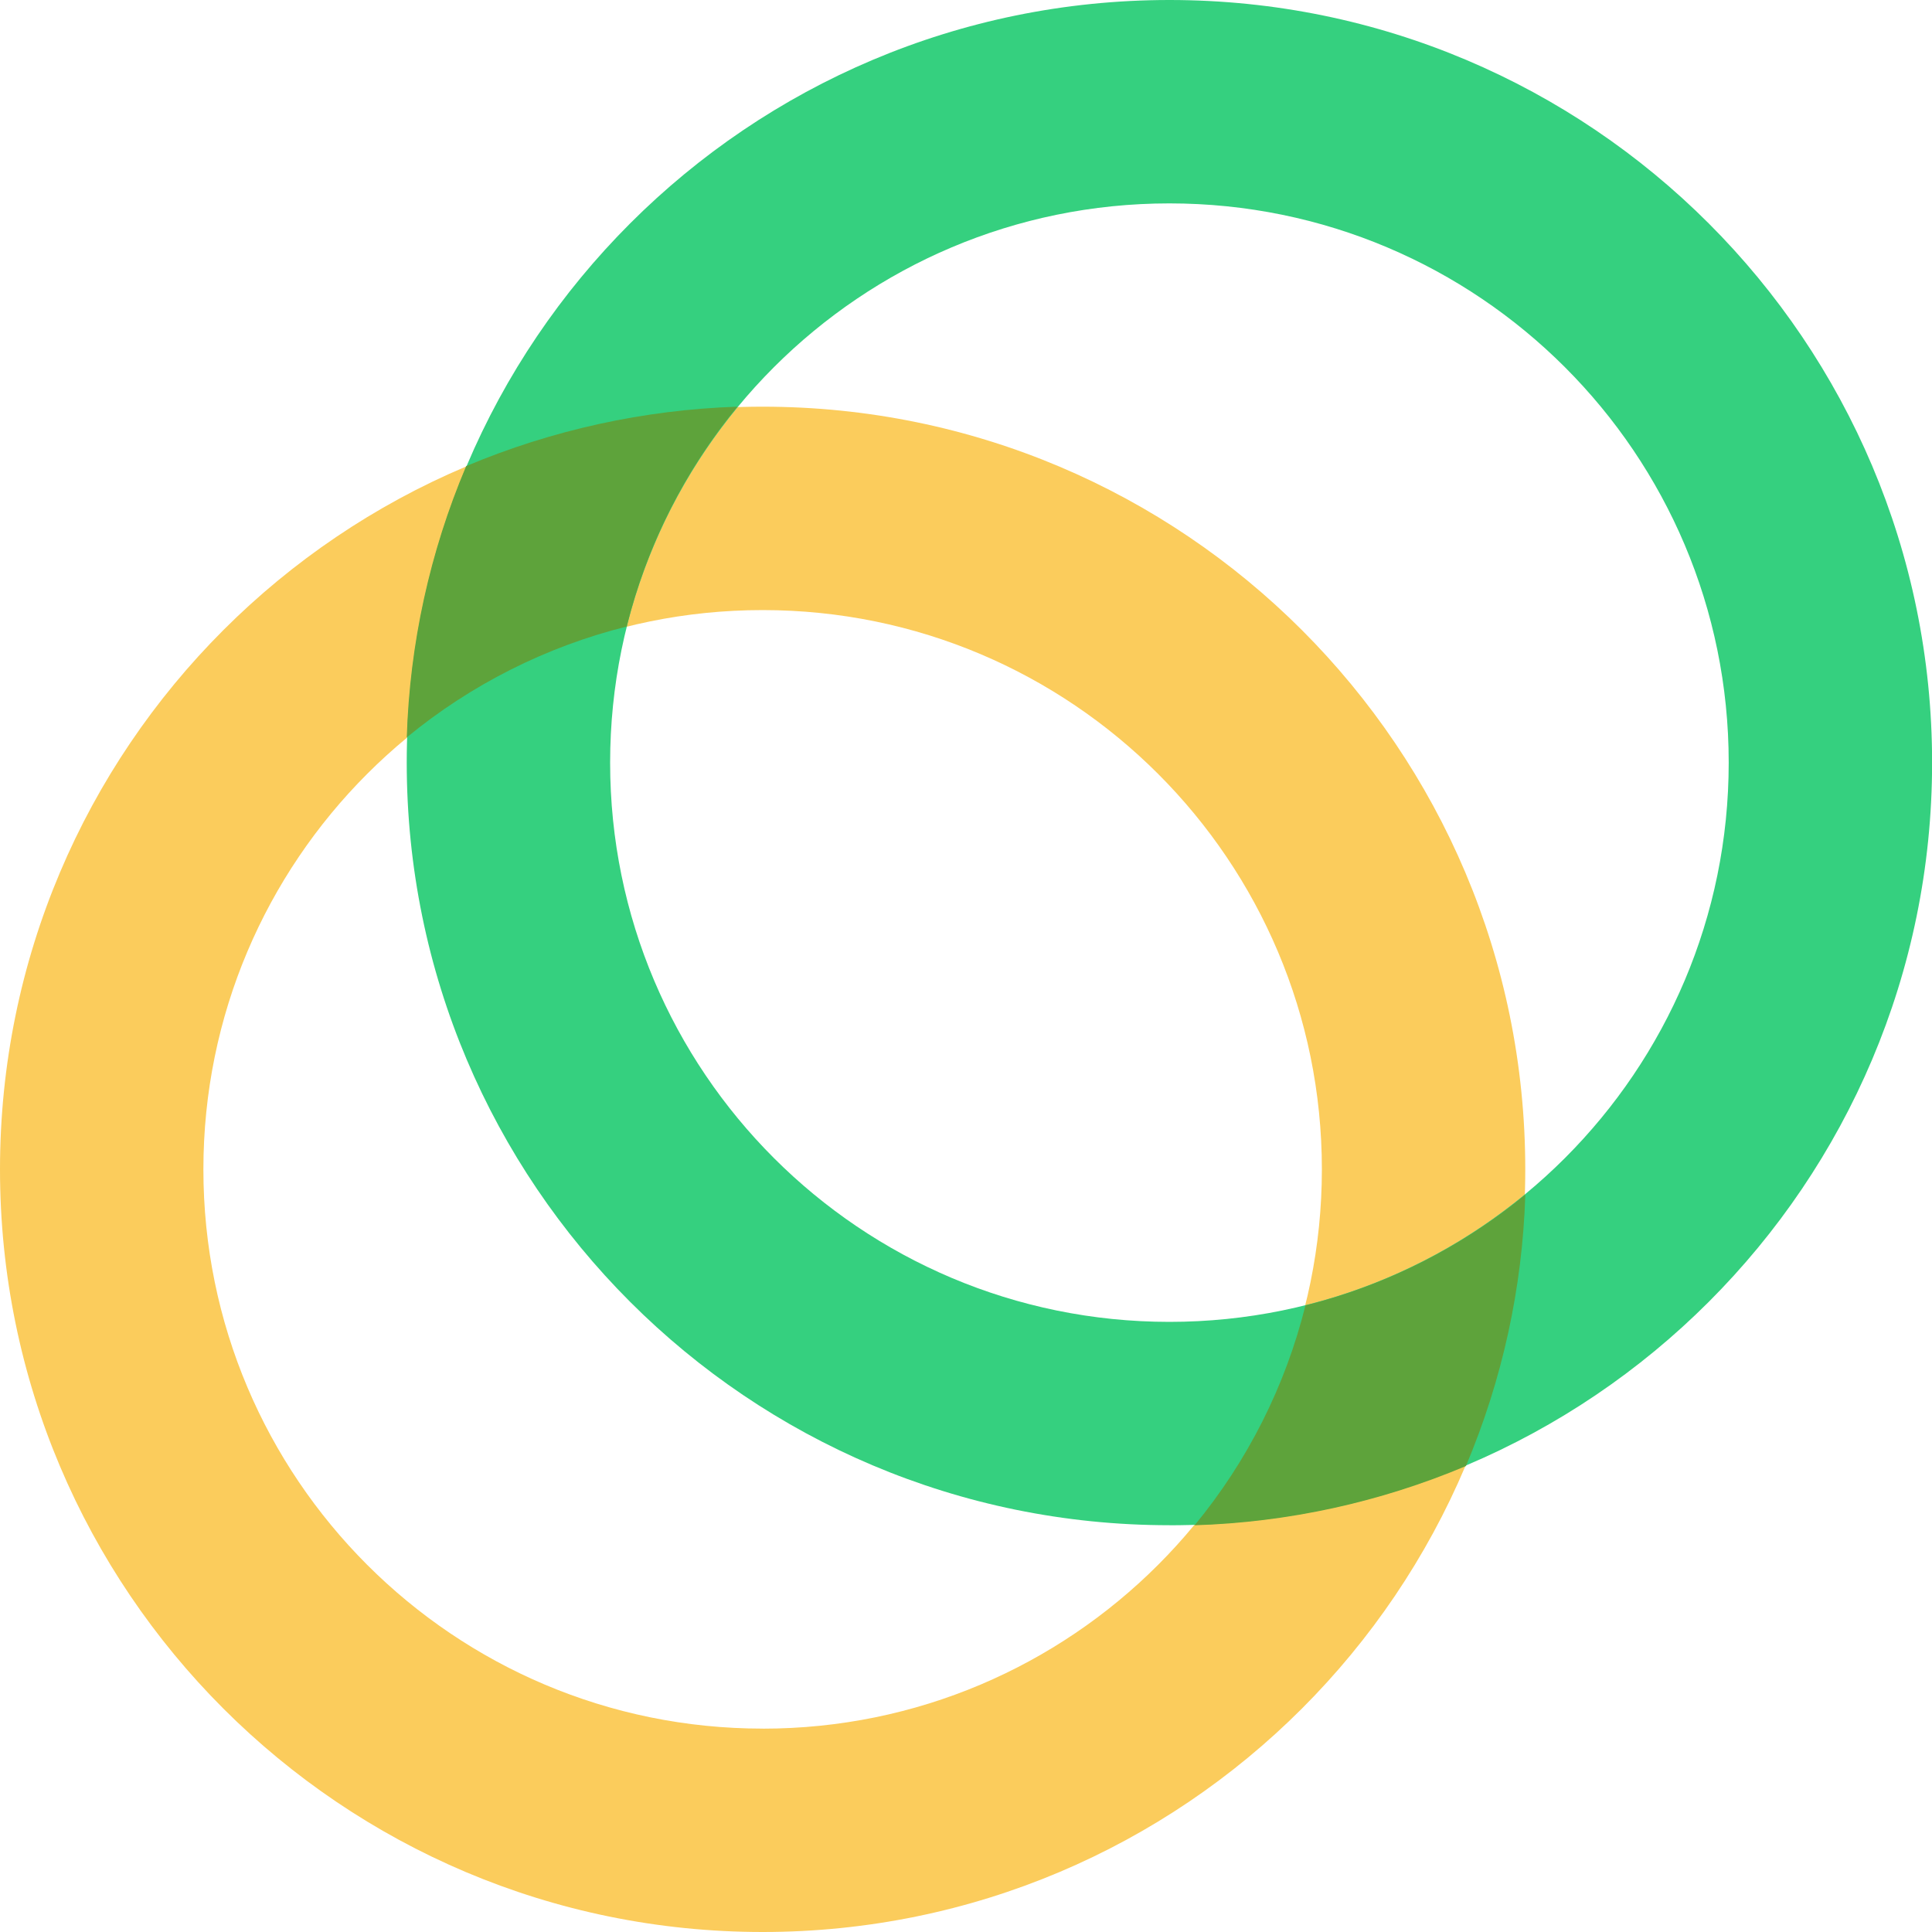
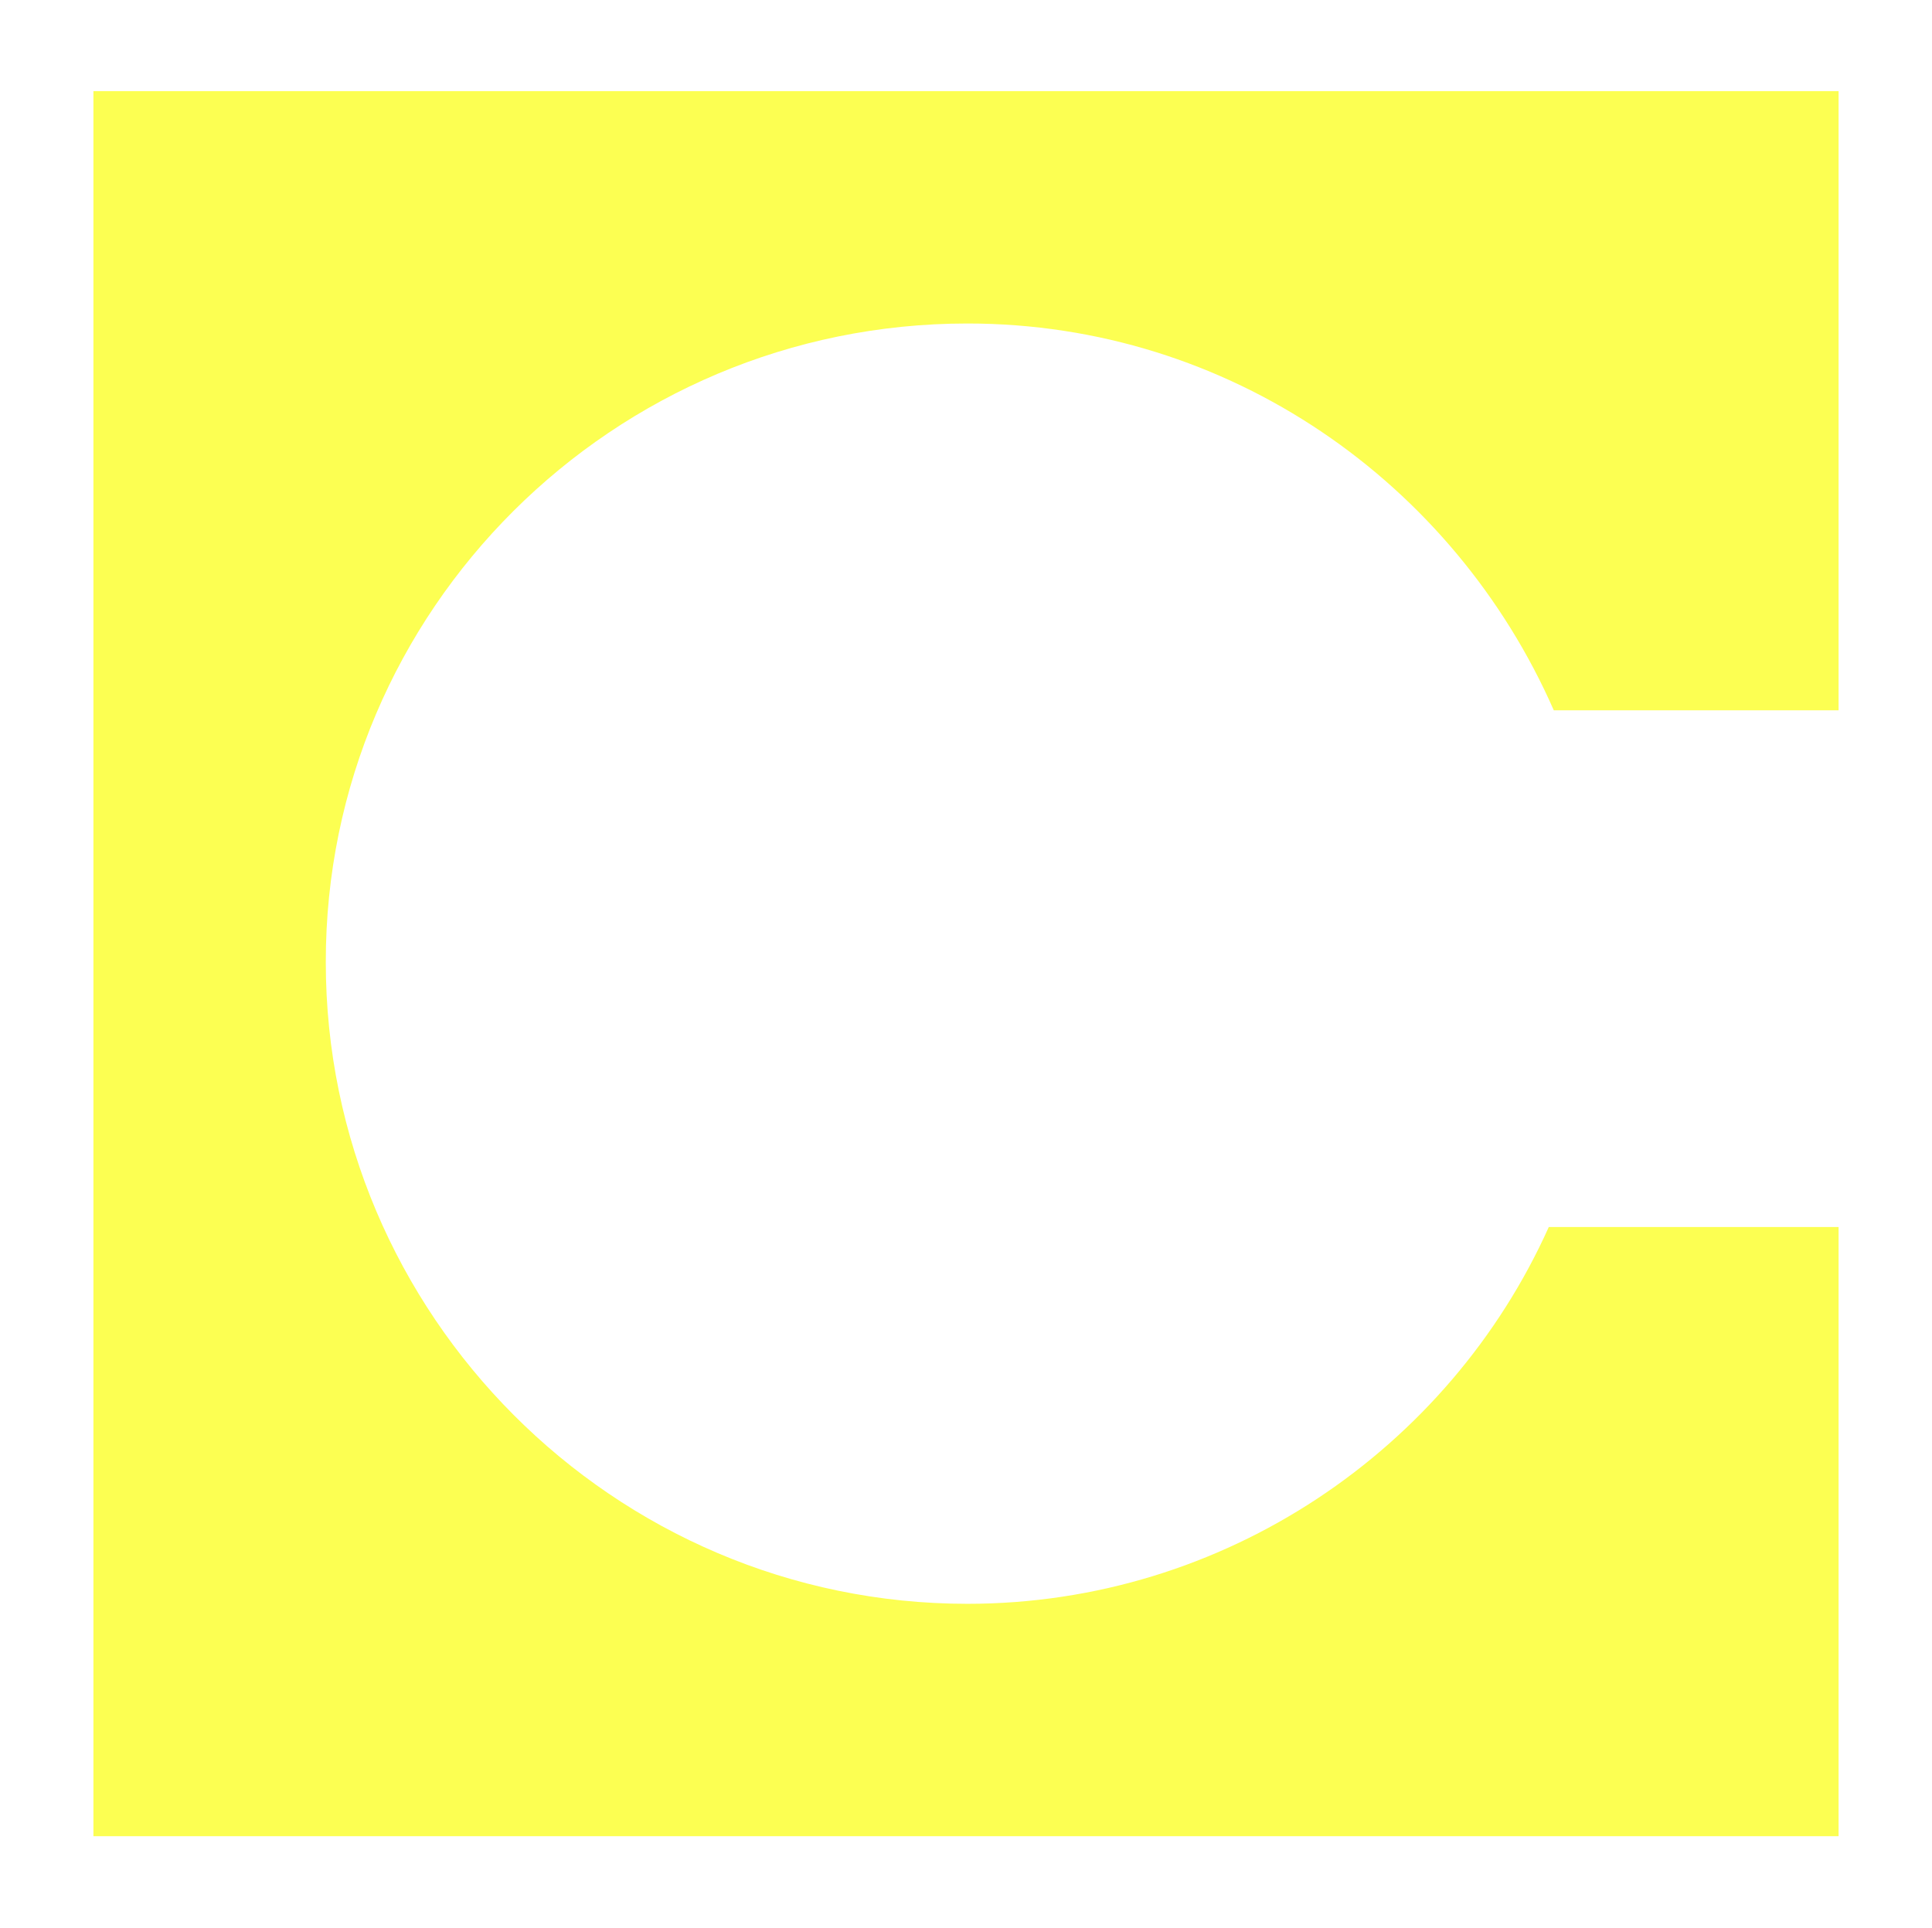
- <svg xmlns="http://www.w3.org/2000/svg" viewBox="5 5 40 40">
-   <path fill="#FBCC5C" d="M20.79 40.79c6.395 0 11.578-5.184 11.578-11.58 0-6.395-5.183-11.579-11.579-11.579-6.395 0-11.578 5.184-11.578 11.58 0 6.395 5.183 11.578 11.579 11.578Zm0 4.21C12.07 45 5 37.93 5 29.21c0-8.72 7.07-15.79 15.79-15.79 8.72 0 15.789 7.07 15.789 15.79 0 8.72-7.07 15.79-15.79 15.79Z" />
-   <path fill="#35D07F" d="M29.211 32.368c6.396 0 11.58-5.183 11.58-11.579 0-6.395-5.184-11.578-11.58-11.578-6.395 0-11.579 5.183-11.579 11.579 0 6.395 5.184 11.578 11.58 11.578Zm0 4.21c-8.72 0-15.79-7.069-15.79-15.789C13.422 12.07 20.492 5 29.212 5s15.79 7.07 15.79 15.79c0 8.72-7.07 15.789-15.79 15.789Z" />
-   <path fill="#5EA33B" d="M29.733 36.579a11.528 11.528 0 0 0 2.295-4.552 11.584 11.584 0 0 0 4.552-2.294 15.673 15.673 0 0 1-1.23 5.62 15.716 15.716 0 0 1-5.617 1.226Zm-11.76-18.607a11.583 11.583 0 0 0-4.551 2.295 15.631 15.631 0 0 1 1.23-5.617 15.832 15.832 0 0 1 5.616-1.23 11.527 11.527 0 0 0-2.294 4.553Z" />
+ <svg xmlns="http://www.w3.org/2000/svg" viewBox="-20 -20 424 423">
+   <path fill="#fcff52" d="M383.5 0H.5v383h383V249.3h-63.6C298 298.1 248.7 332 192.3 332c-77.8 0-140.8-63.6-140.8-140.8C51.4 114 114.5 51 192.3 51c57.5 0 106.8 35 128.7 84.9h62.5V0z" />
</svg>
